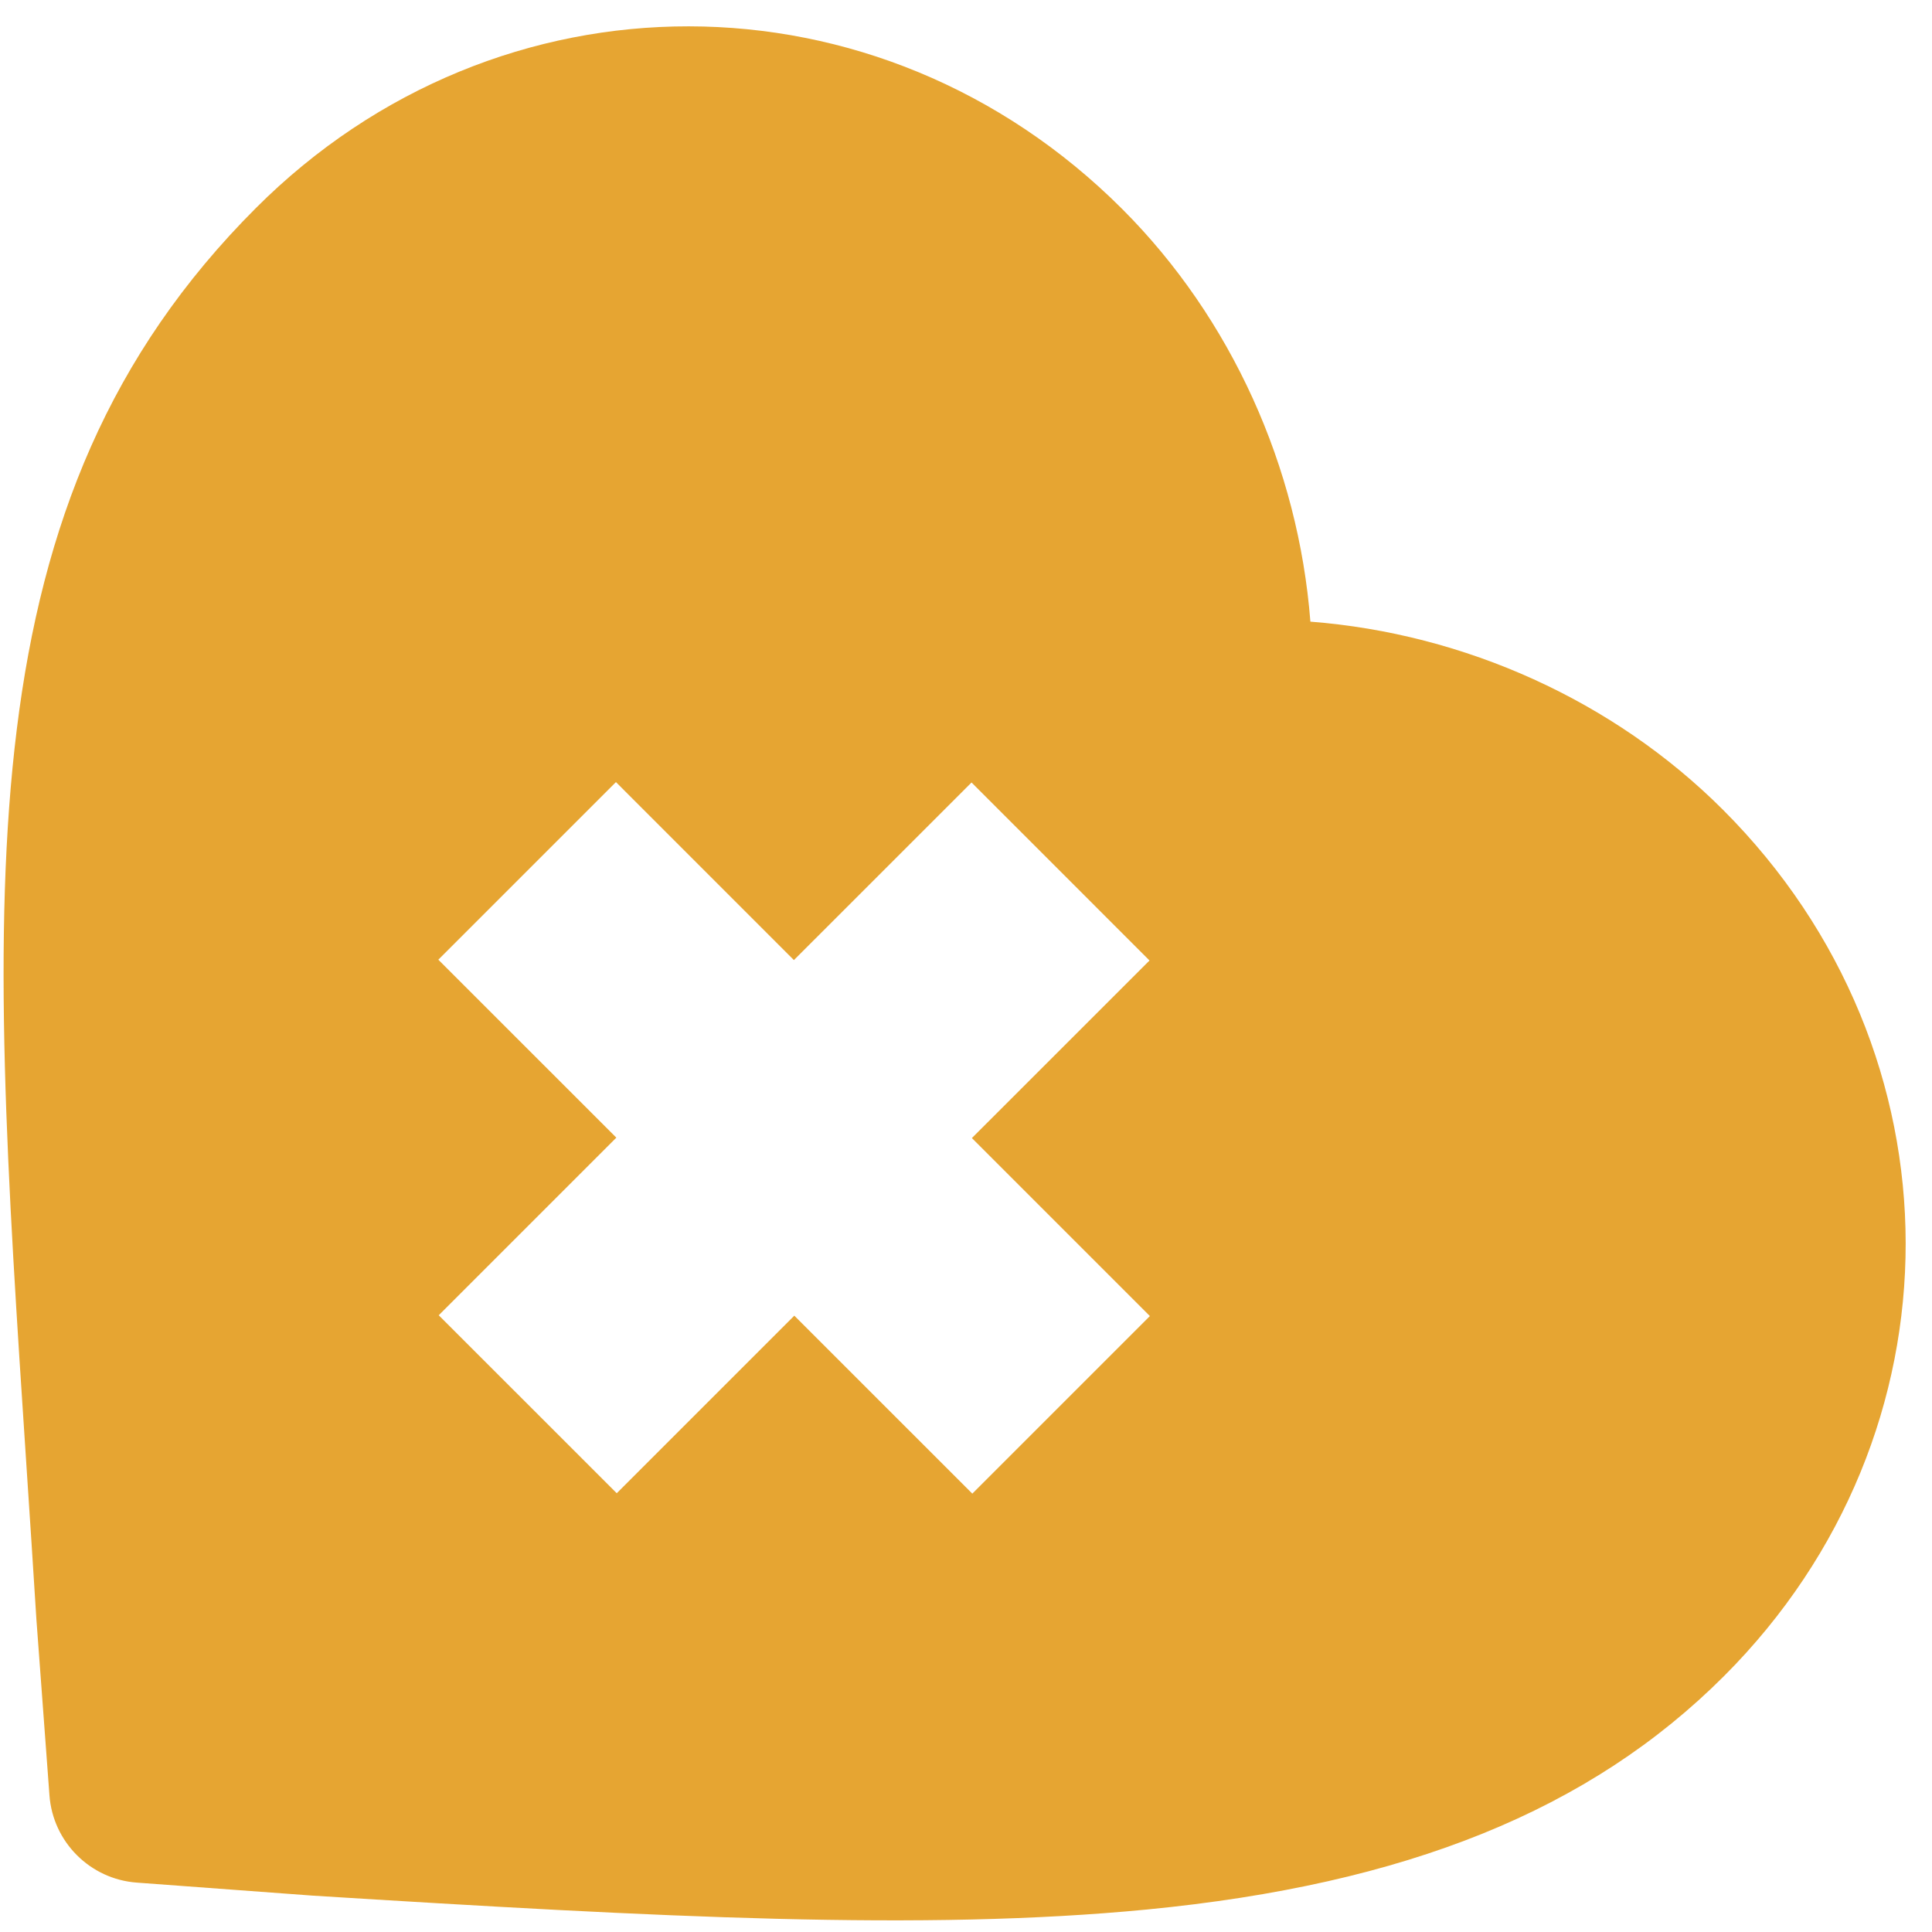
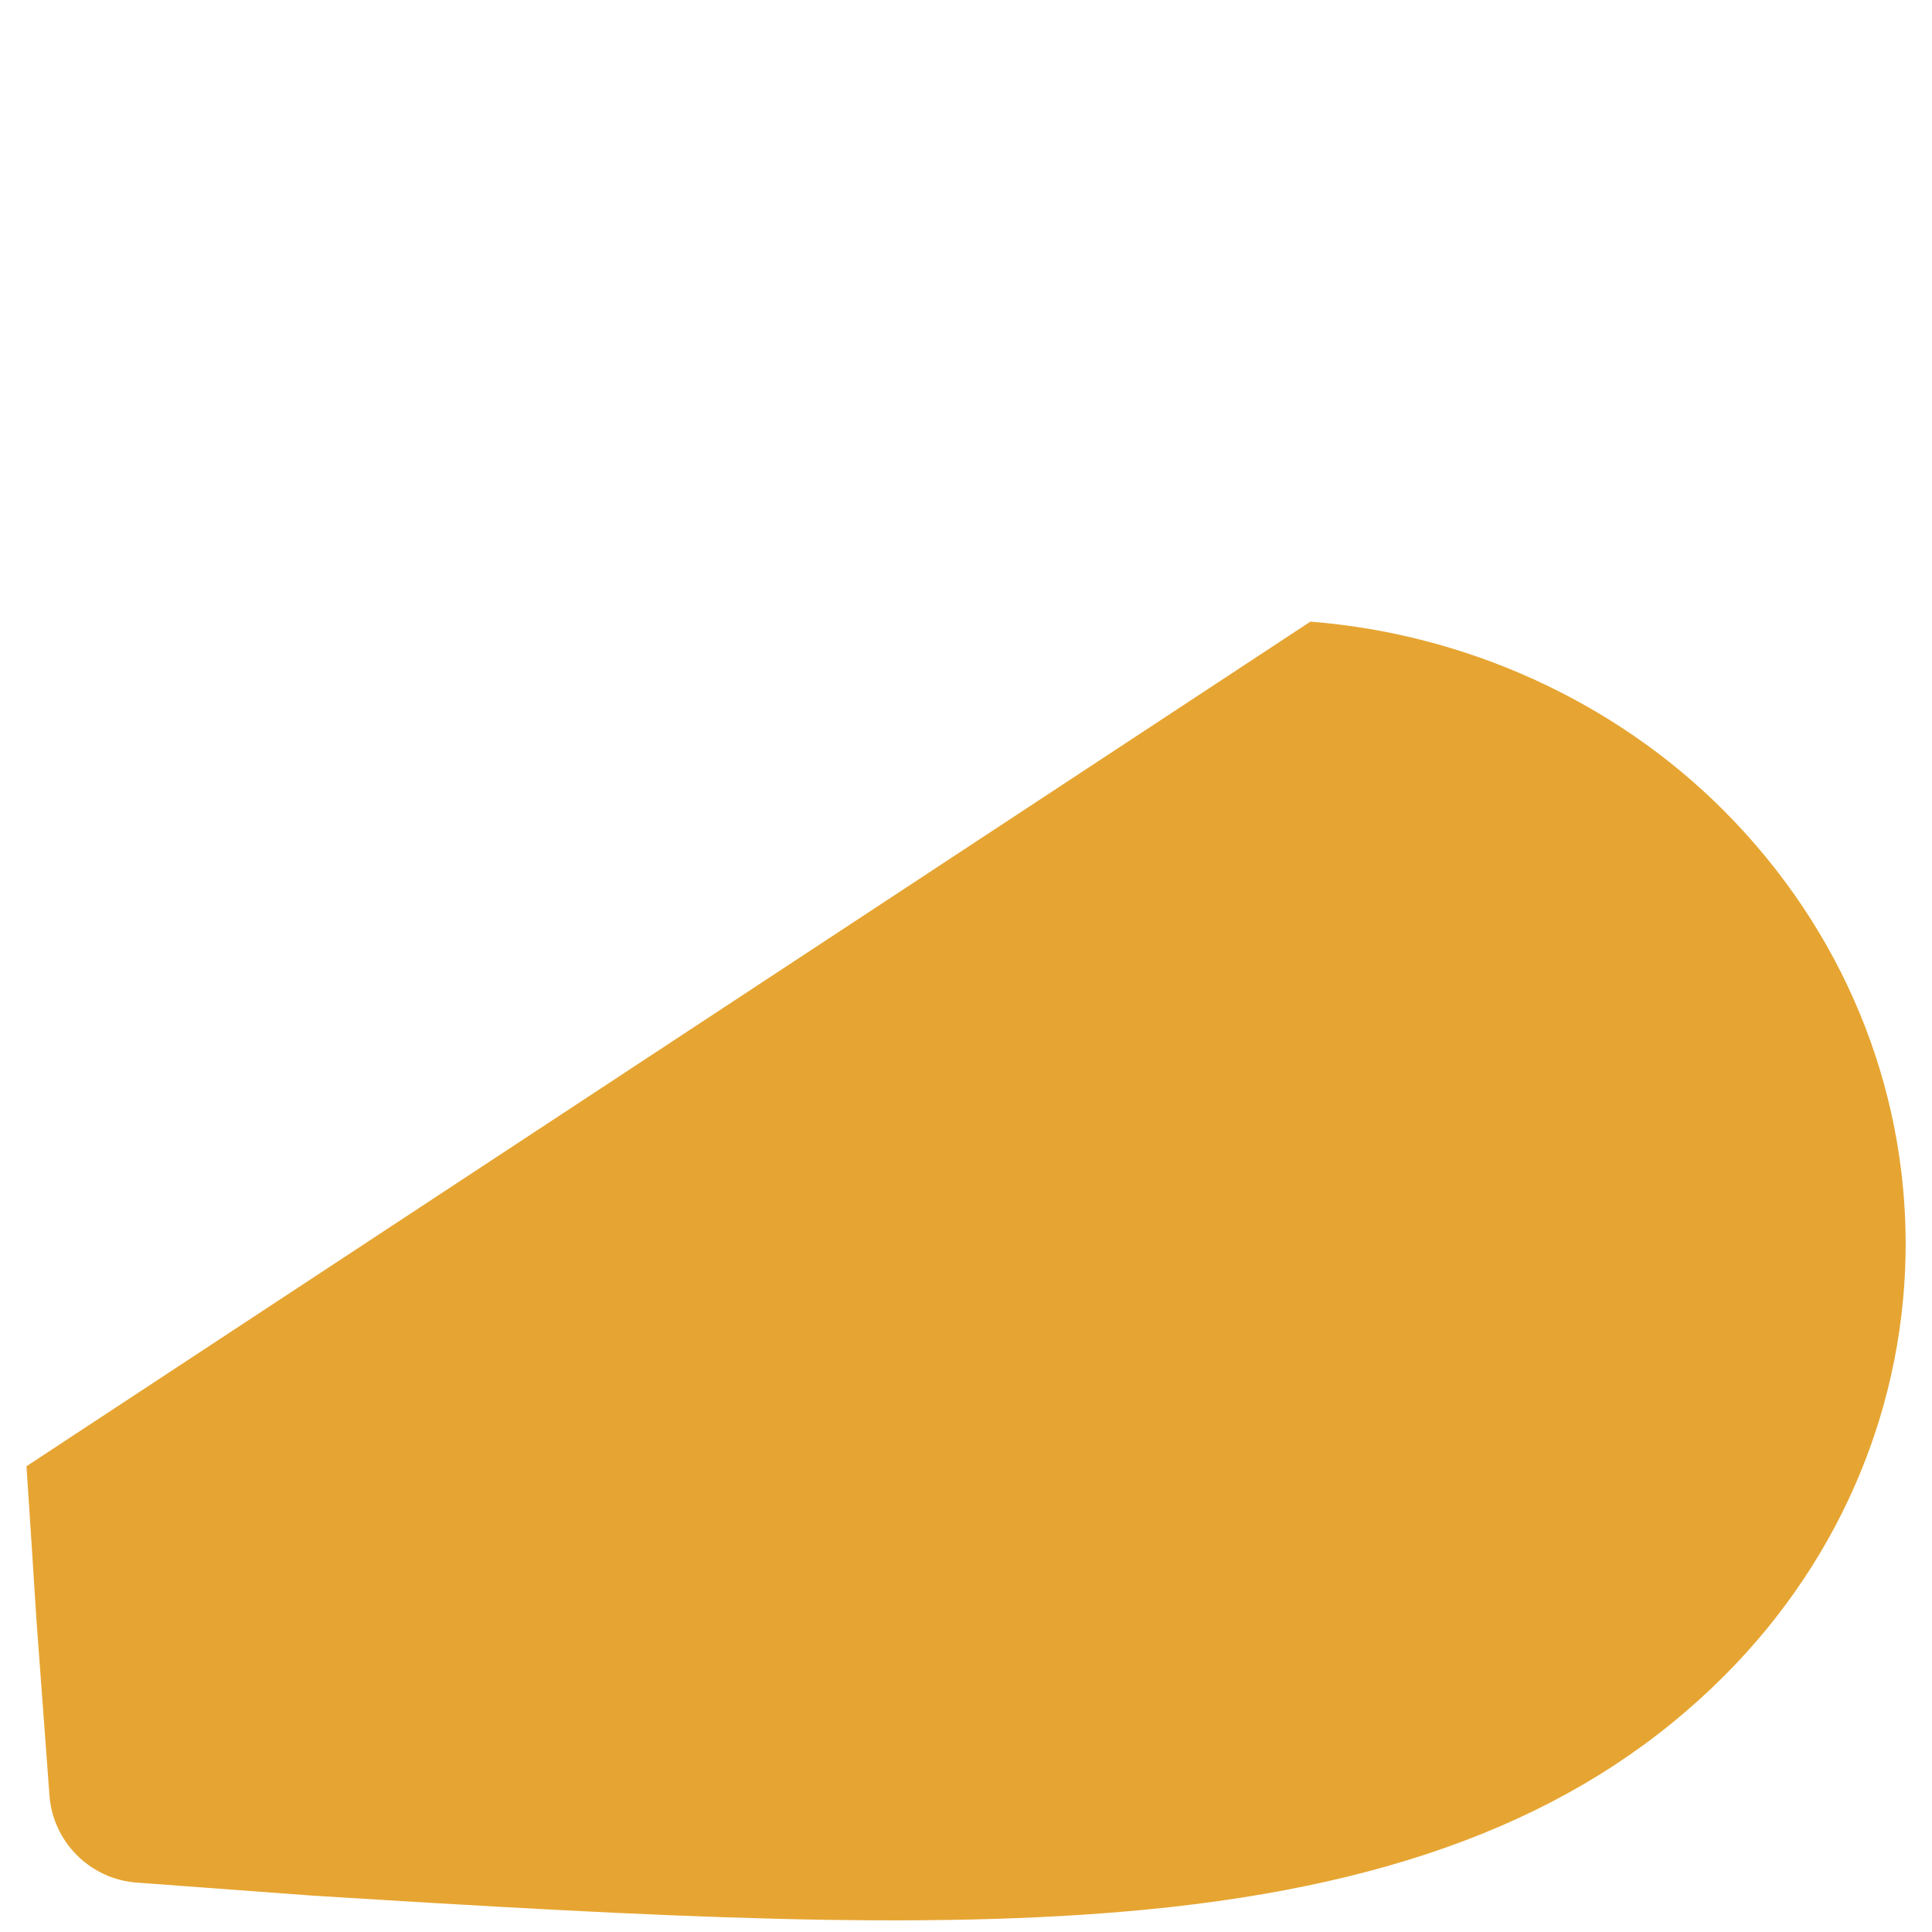
<svg xmlns="http://www.w3.org/2000/svg" width="67" height="67">
-   <path d="M.918 50.848c.114 1.723.232 3.5.346 5.336l.003.038.448 6.038c.06.81.412 1.536.951 2.075.54.54 1.266.892 2.075.952l6.038.447.038.003c12.086.755 21.237 1.231 28.95.484 9.007-.873 15.369-3.445 20.02-8.096 8.413-8.413 8.398-21.609-.034-30.041-3.79-3.79-8.959-6.11-14.31-6.526-.415-5.352-2.736-10.52-6.526-14.31C30.484-1.185 17.288-1.2 8.875 7.214-1.295 17.384-.415 30.697.918 50.848ZM21.36 27.122l6.172 6.173 6.16-6.159 6.172 6.173-6.16 6.158 6.173 6.173-6.158 6.158-6.173-6.172-6.158 6.158-6.173-6.172 6.159-6.159-6.173-6.172 6.16-6.159Z" fill="#E6A532" fill-rule="nonzero" />
+   <path d="M.918 50.848c.114 1.723.232 3.5.346 5.336l.003.038.448  6.038c.06.81.412 1.536.951 2.075.54.54 1.266.892  2.075.952l6.038.447.038.003c12.086.755 21.237 1.231  28.95.484 9.007-.873 15.369-3.445 20.02-8.096 8.413-8.413  8.398-21.609-.034-30.041-3.79-3.79-8.959-6.11-14.31-6.526- .415-5.352-2.736-10.52-6.526-14.31C30.484-1.185 17.288-1.2 8.875  7.214-1.295 17.384-.415 30.697.918 50.848ZM21.36 27.122l6.172  6.173 6.16-6.159 6.172 6.173-6.16 6.158 6.173 6.173-6.158  6.158-6.173-6.172-6.158 6.158-6.173-6.172 6.159-6.159-6.173-6.172  6.16-6.159Z" fill="#E6A532" fill-rule="nonzero" />
</svg>
